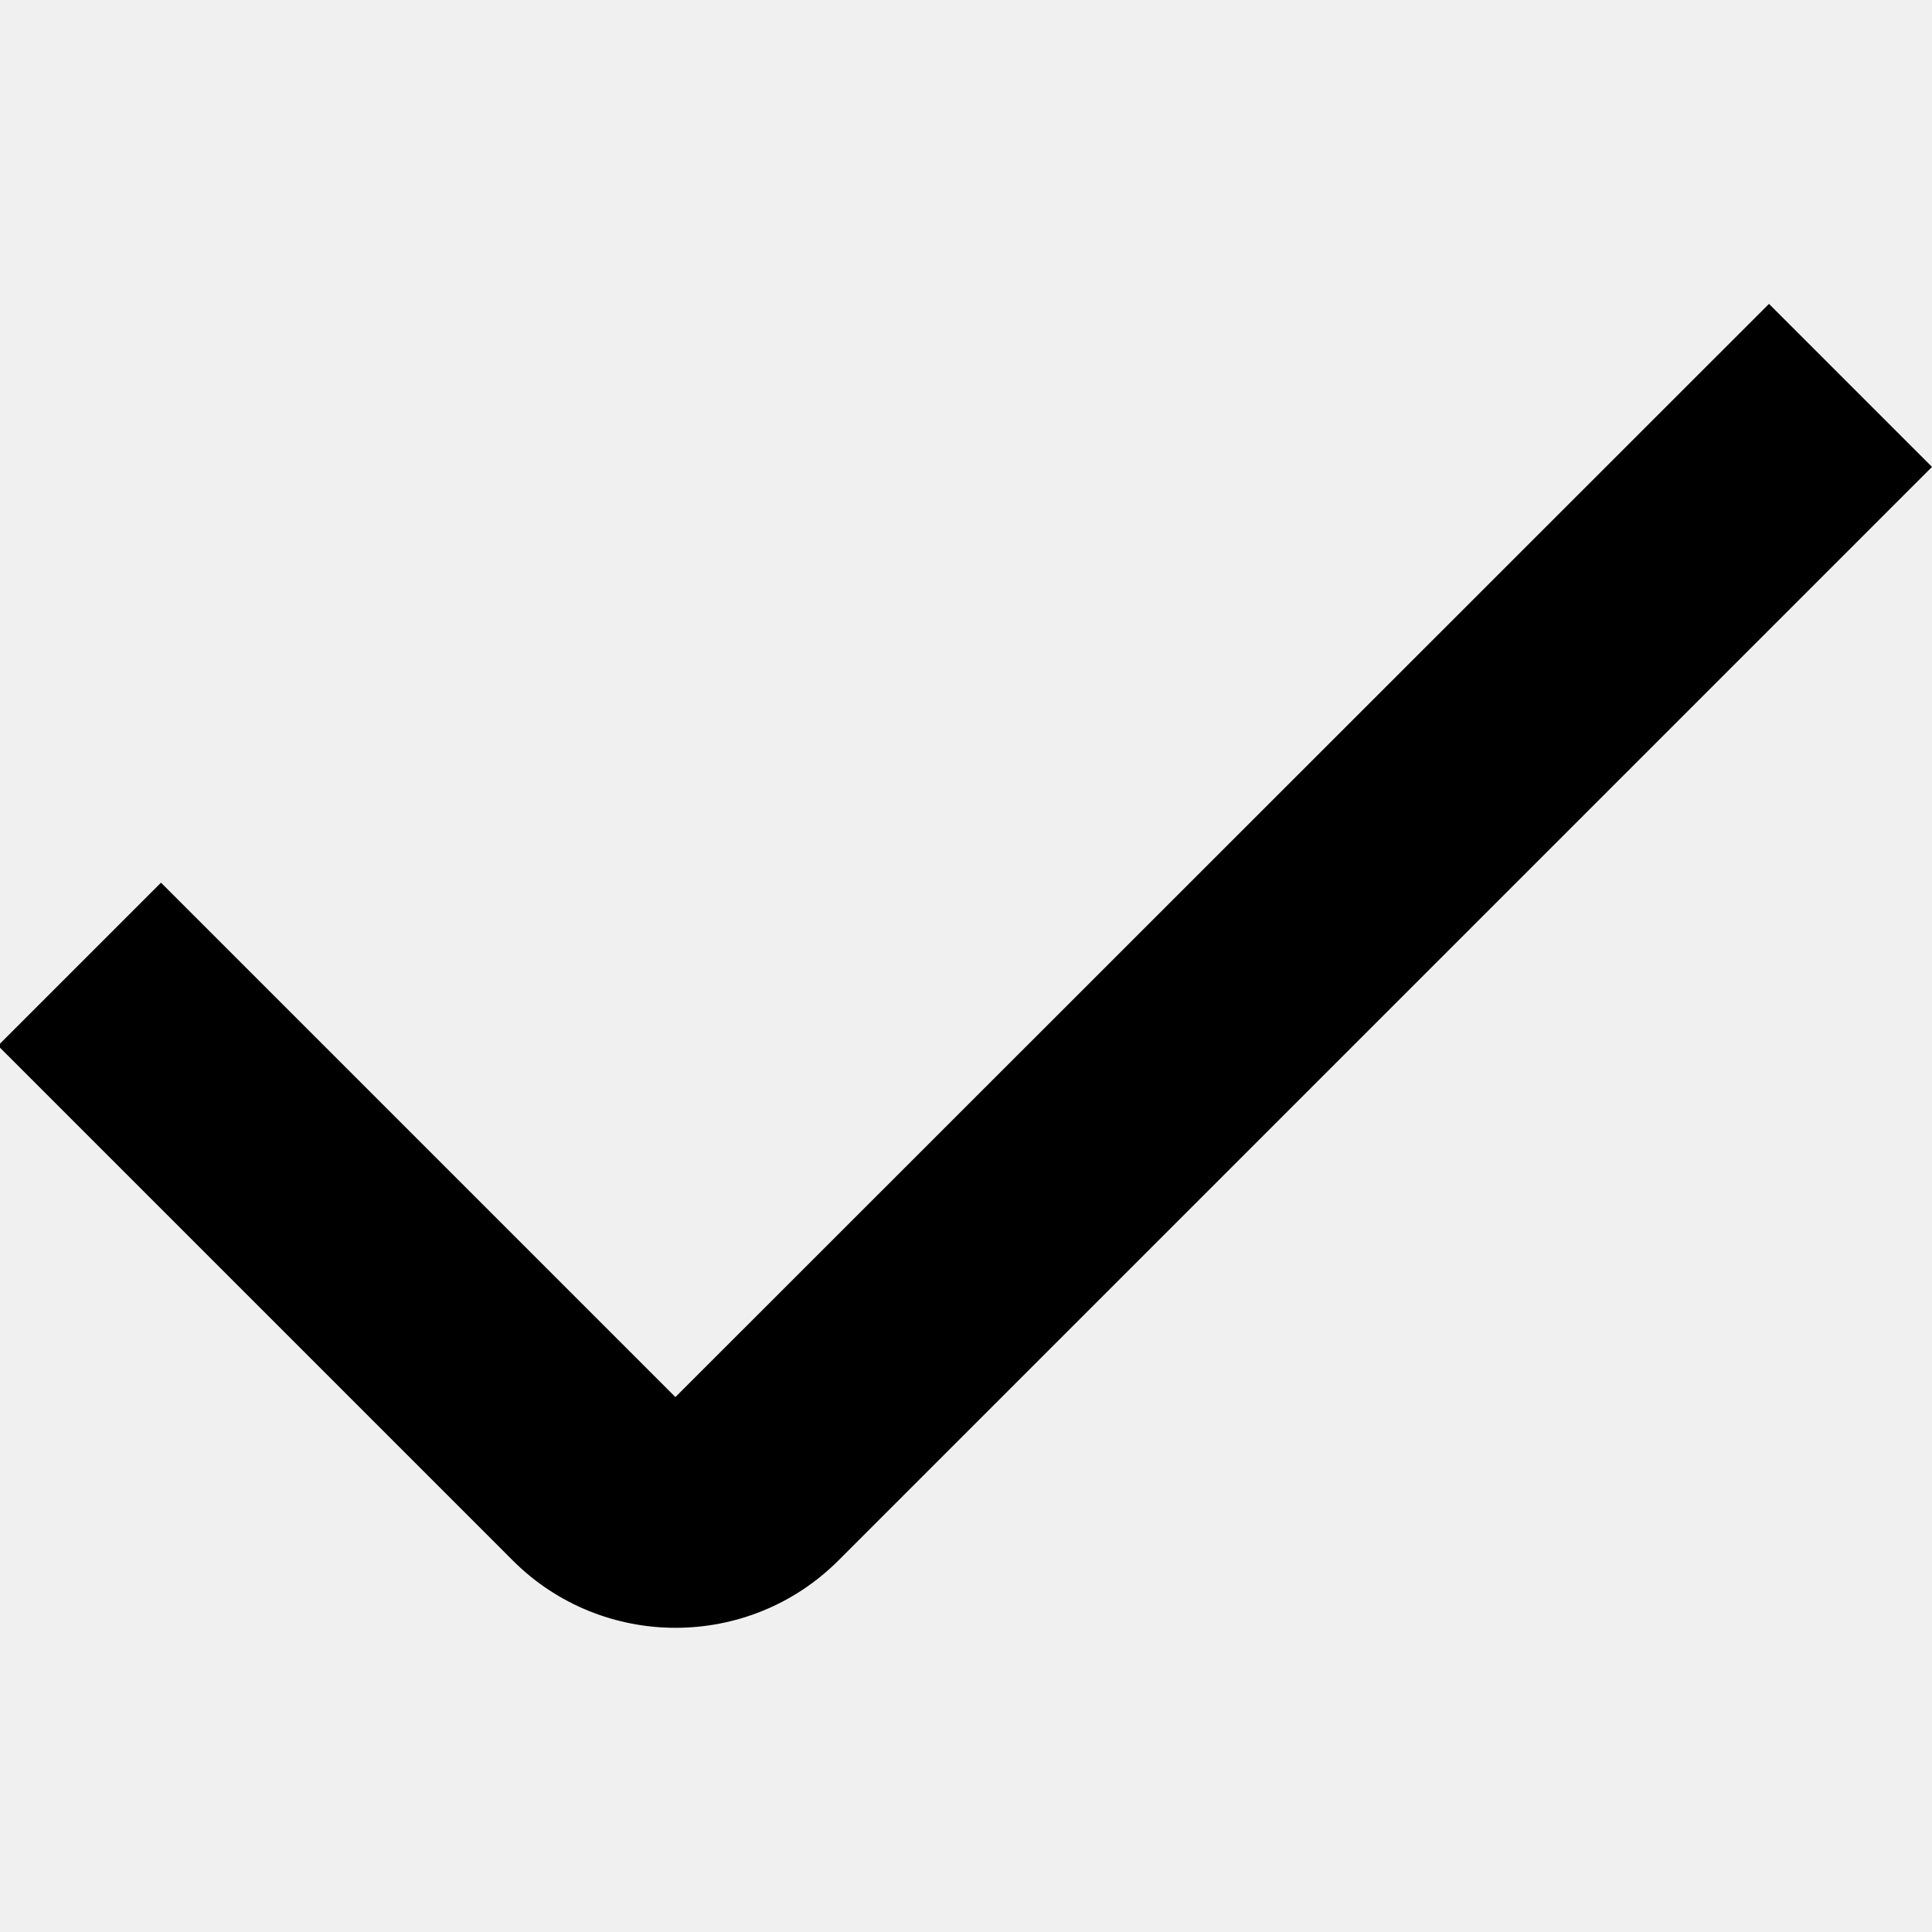
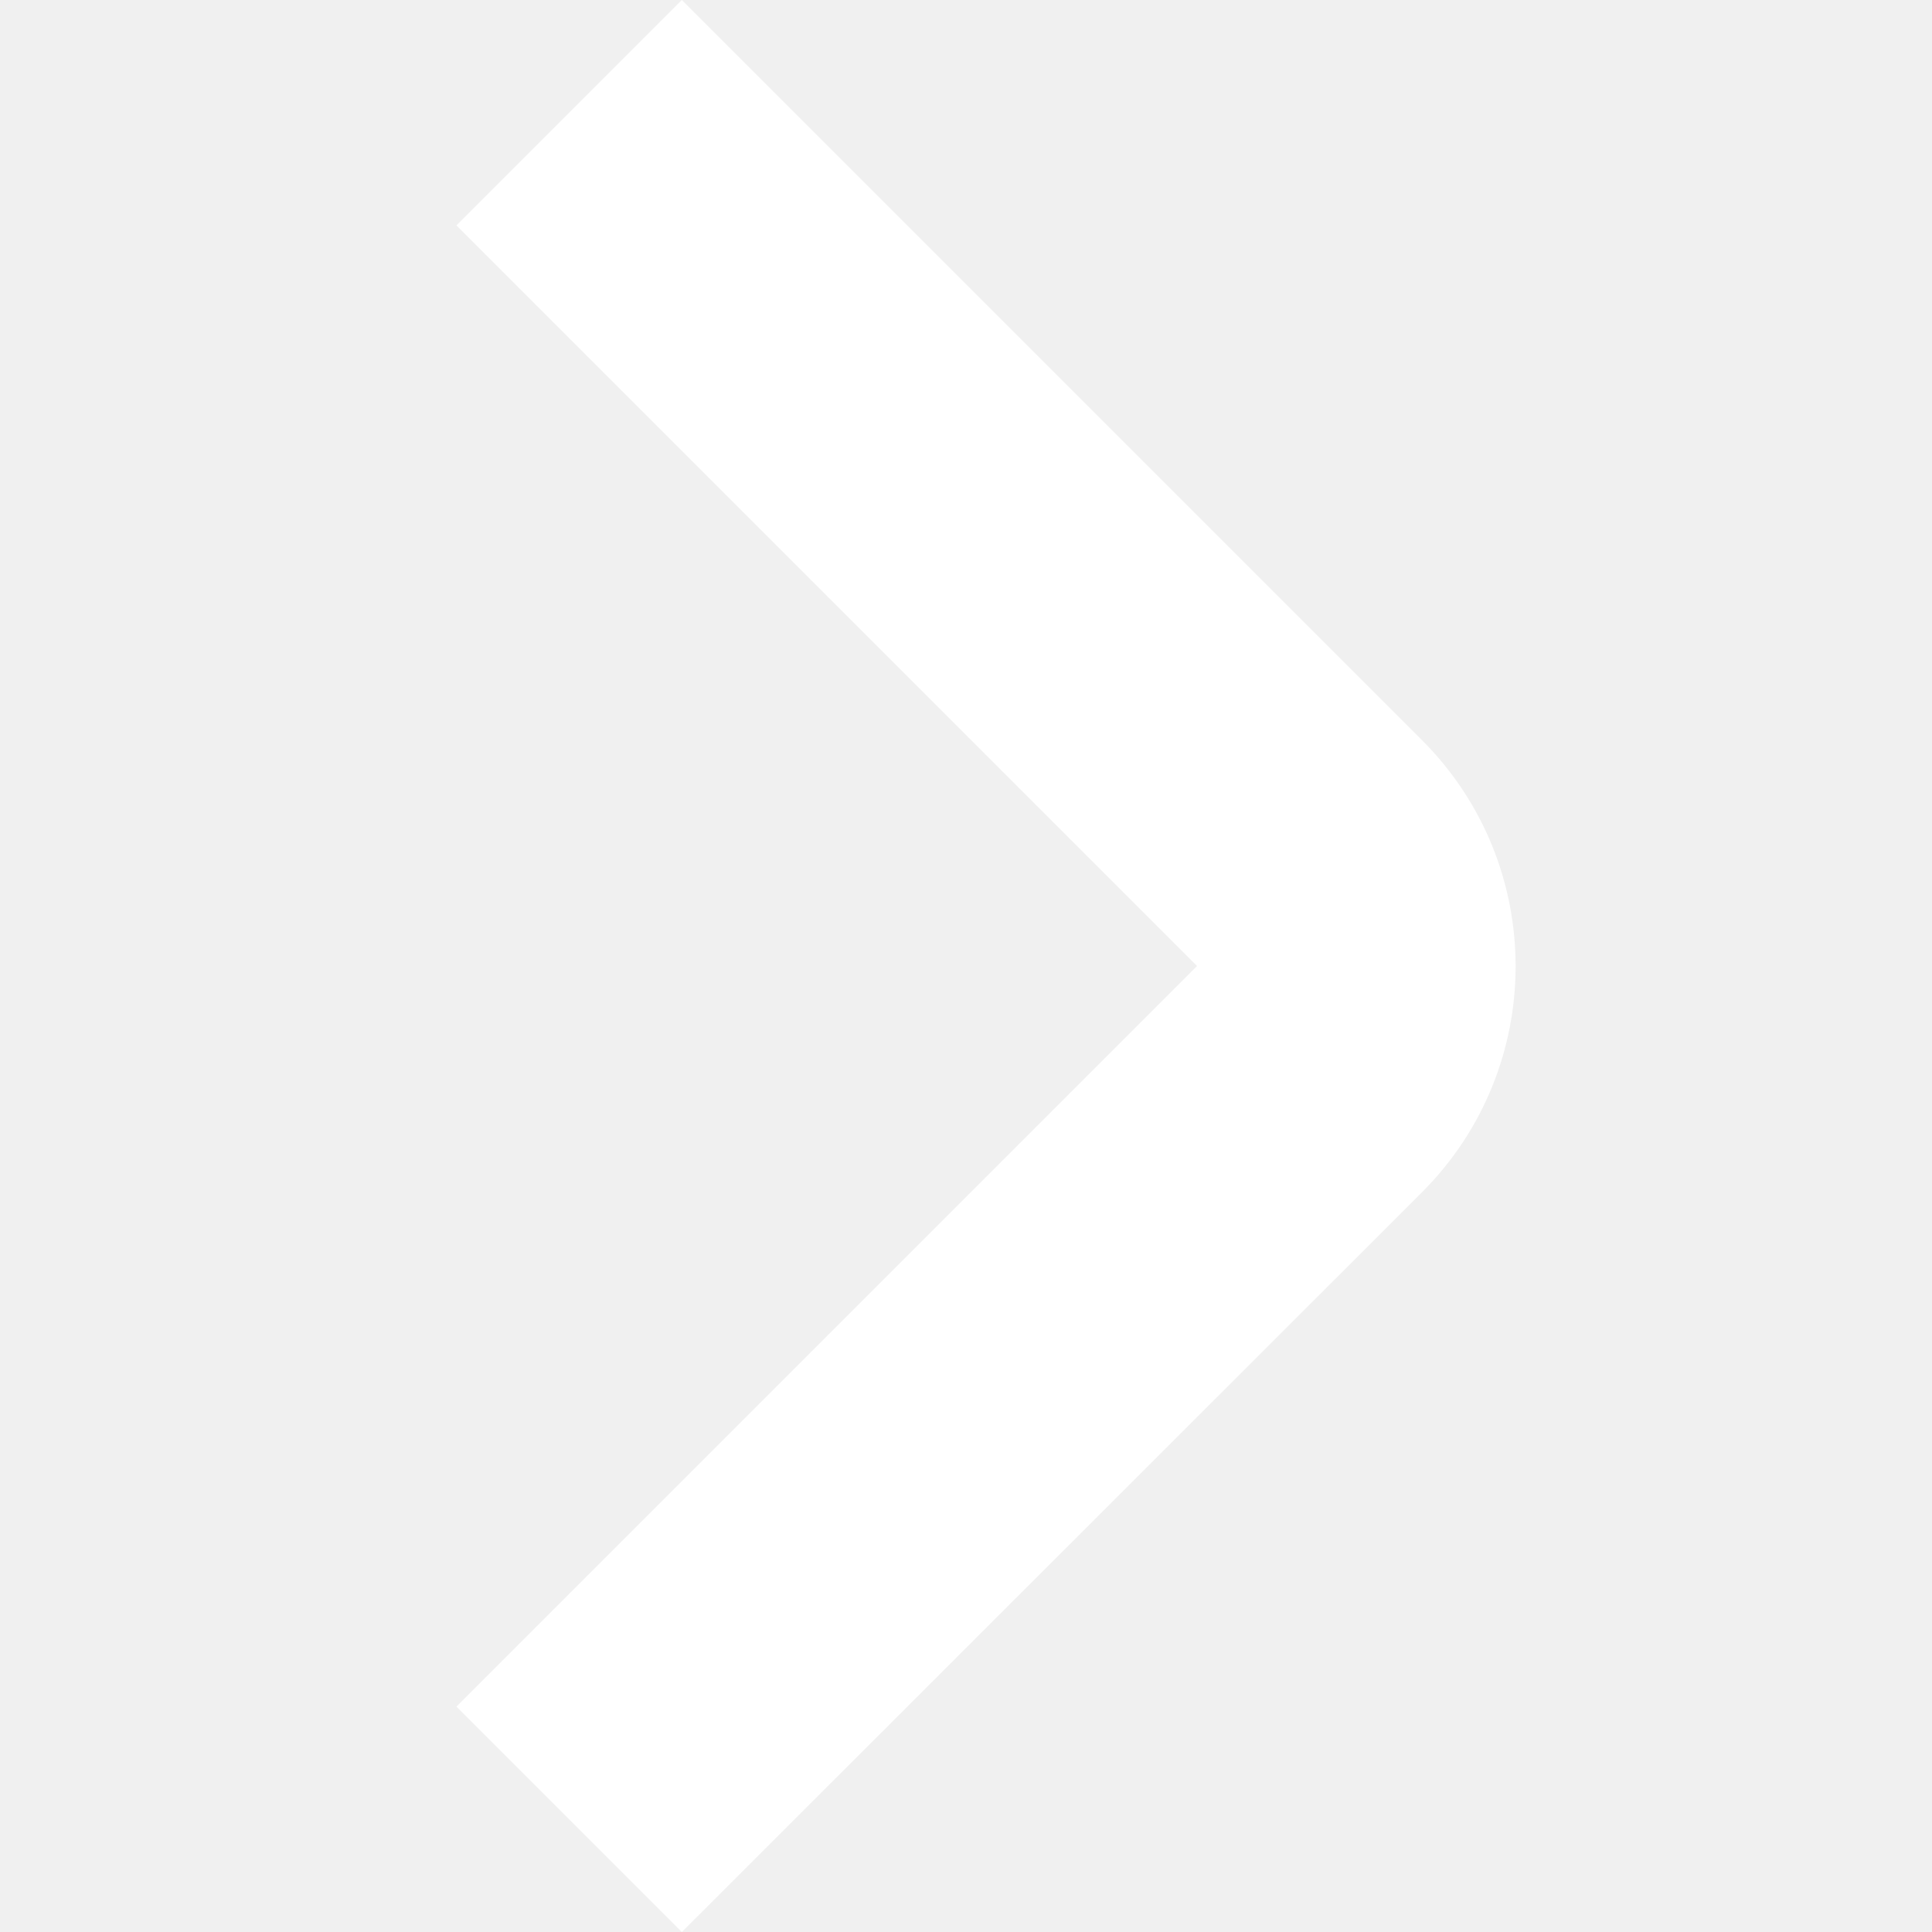
<svg xmlns="http://www.w3.org/2000/svg" id="Layer_1" version="1.1" viewBox="0 0 48 48">
-   <path d="M12.74,38.77L-.05,25.98l4.05-4.05,12.78,12.78L43.95,7.55l4.05,4.05-27.17,27.17c-2.23,2.23-5.86,2.23-8.09,0Z" />
+   <defs>
+     <style>
+       .st0 {
+         fill: #fff;
+       }
+     </style>
+   </defs>
+   <path class="st0" d="M16.94,0l18.39,18.39c3.1,3.1,3.1,8.13,0,11.23l-18.39,18.38-5.6-5.6,18.4-18.4L11.34,5.6,16.94,0Z" />
</svg>
